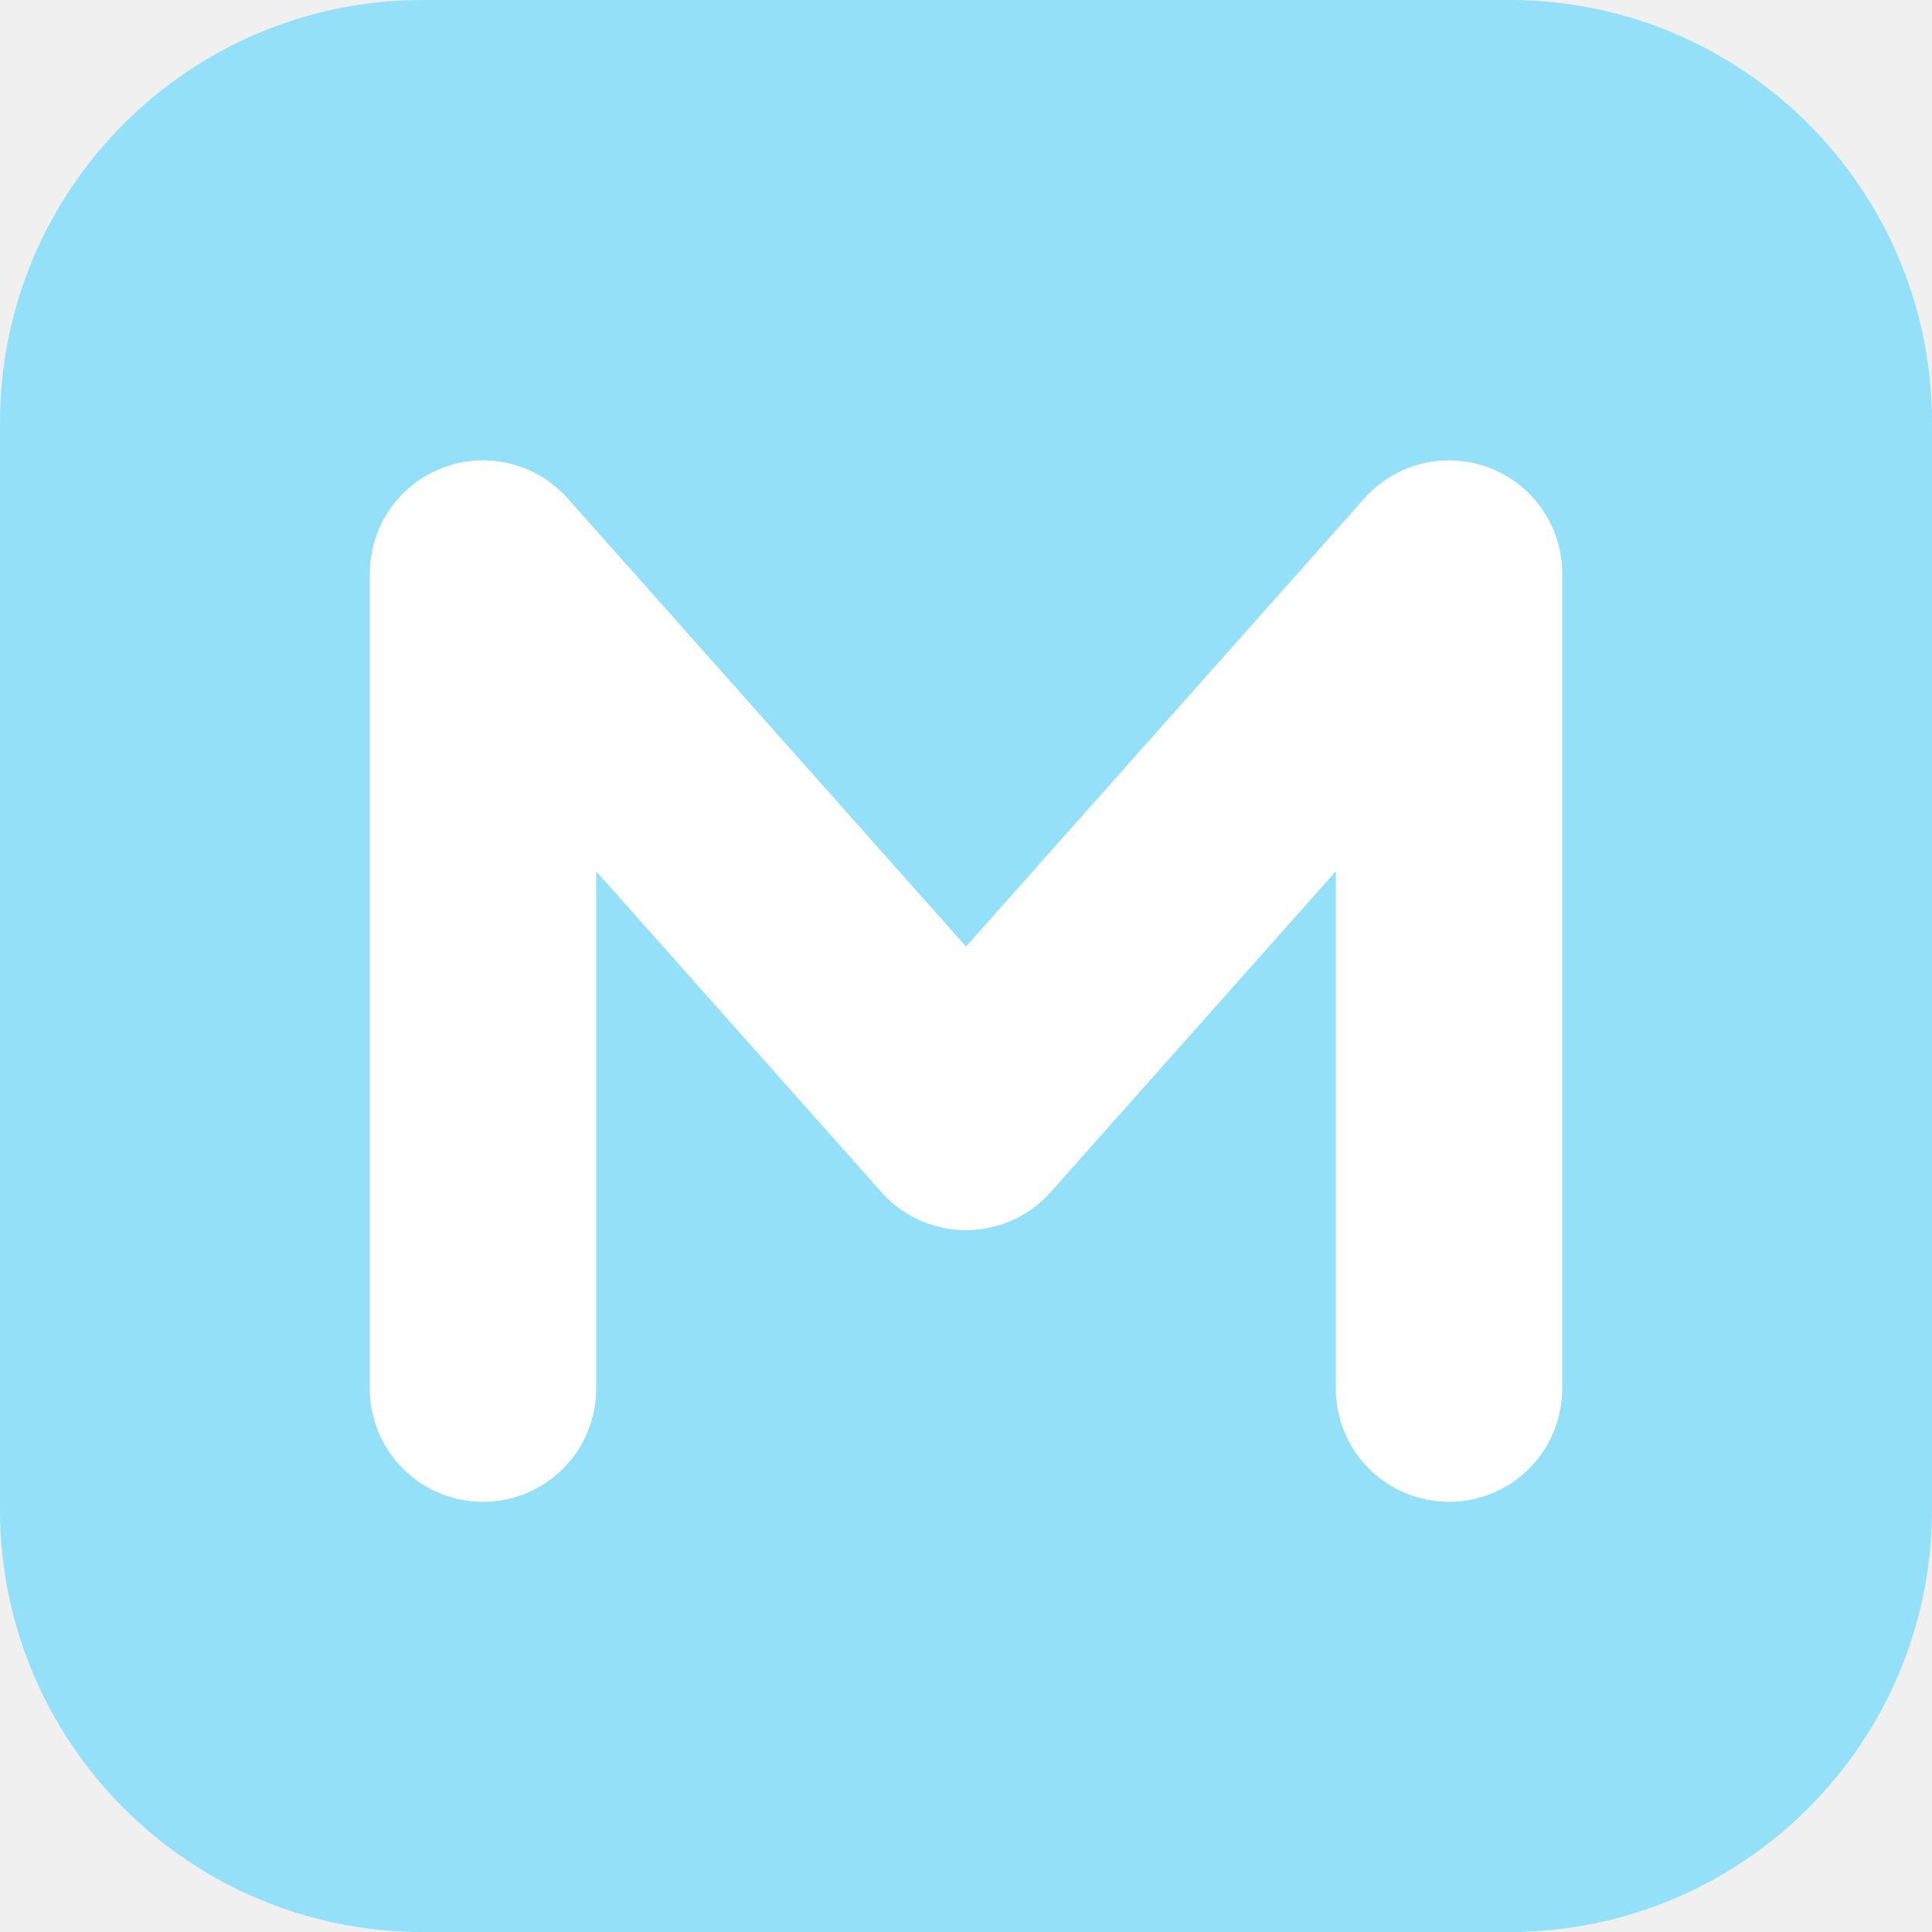
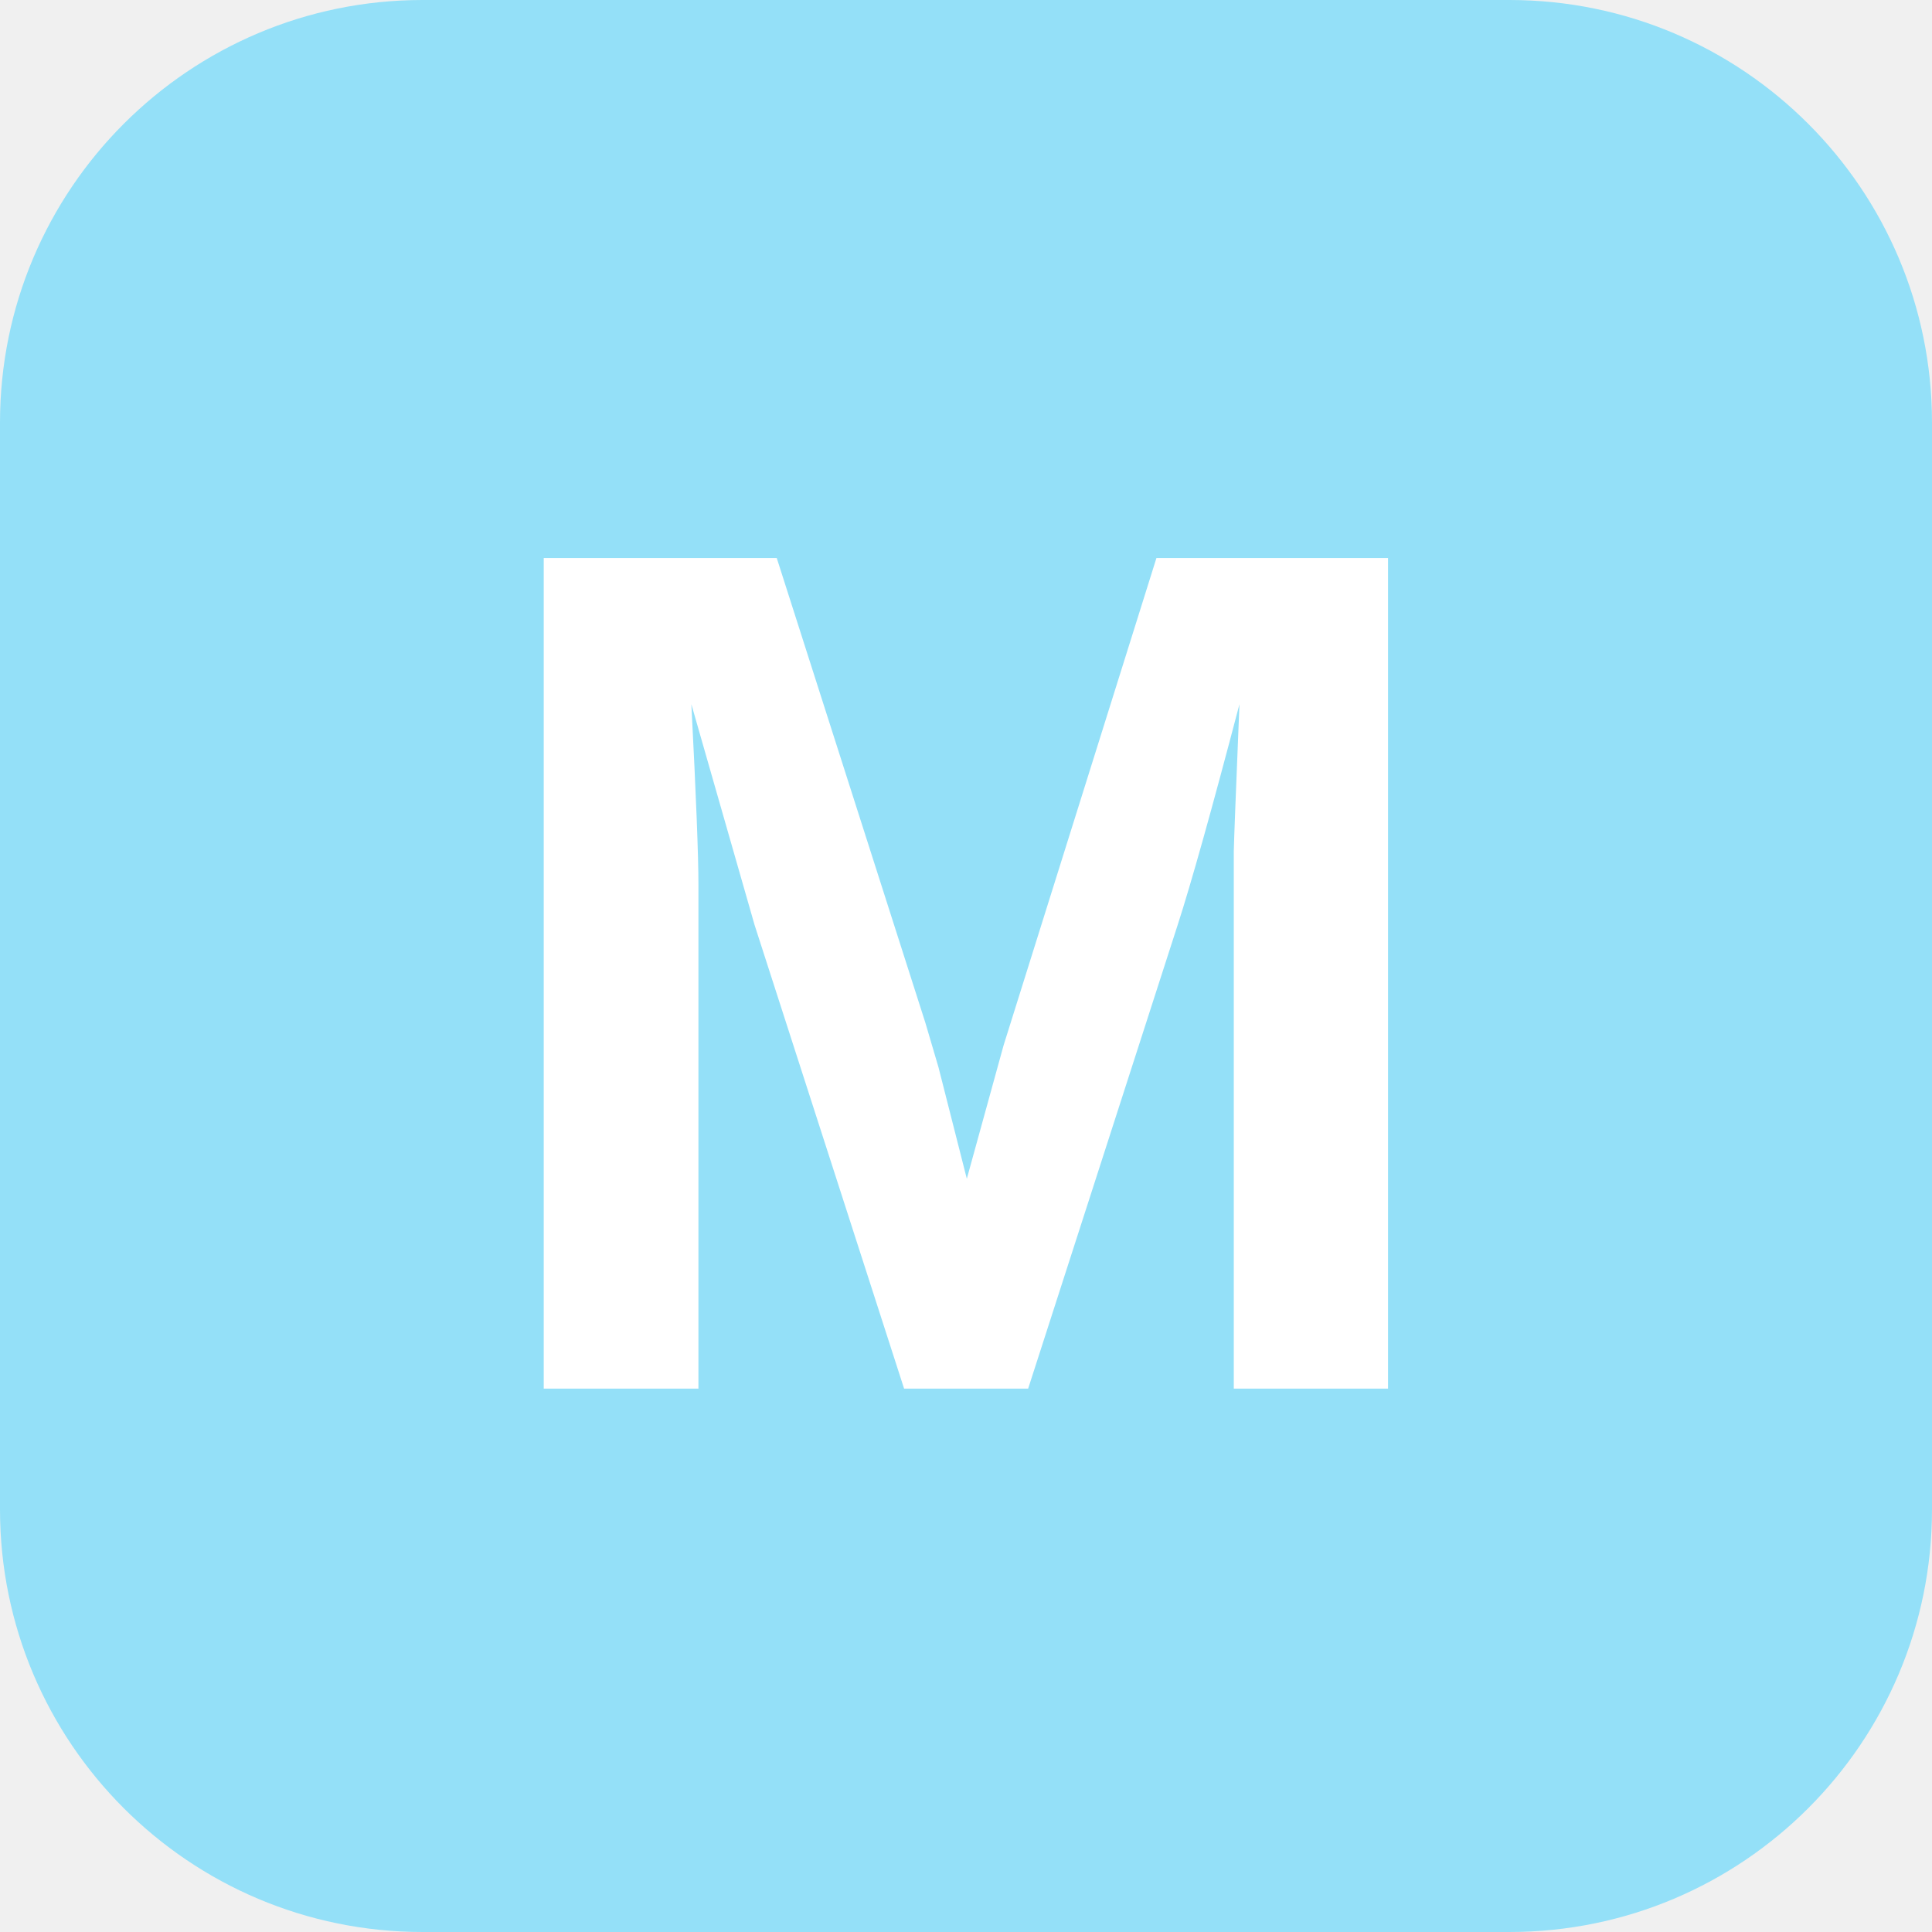
<svg xmlns="http://www.w3.org/2000/svg" viewBox="0 0 64 64" role="img" aria-label="뭐바를래">
  <rect width="64" height="64" rx="14" fill="#94E0F8" />
-   <path d="M16 46V19L32 37L48 19V46" fill="none" stroke="#FFFFFF" stroke-width="7.5" stroke-linecap="round" stroke-linejoin="round" />
+   <text x="32" y="46" fill="#FFFFFF" font-family="GmarketSans, 'Pretendard Variable', Pretendard, Arial, sans-serif" font-size="40" font-weight="900" letter-spacing="-2" text-anchor="middle">M</text>
</svg>
